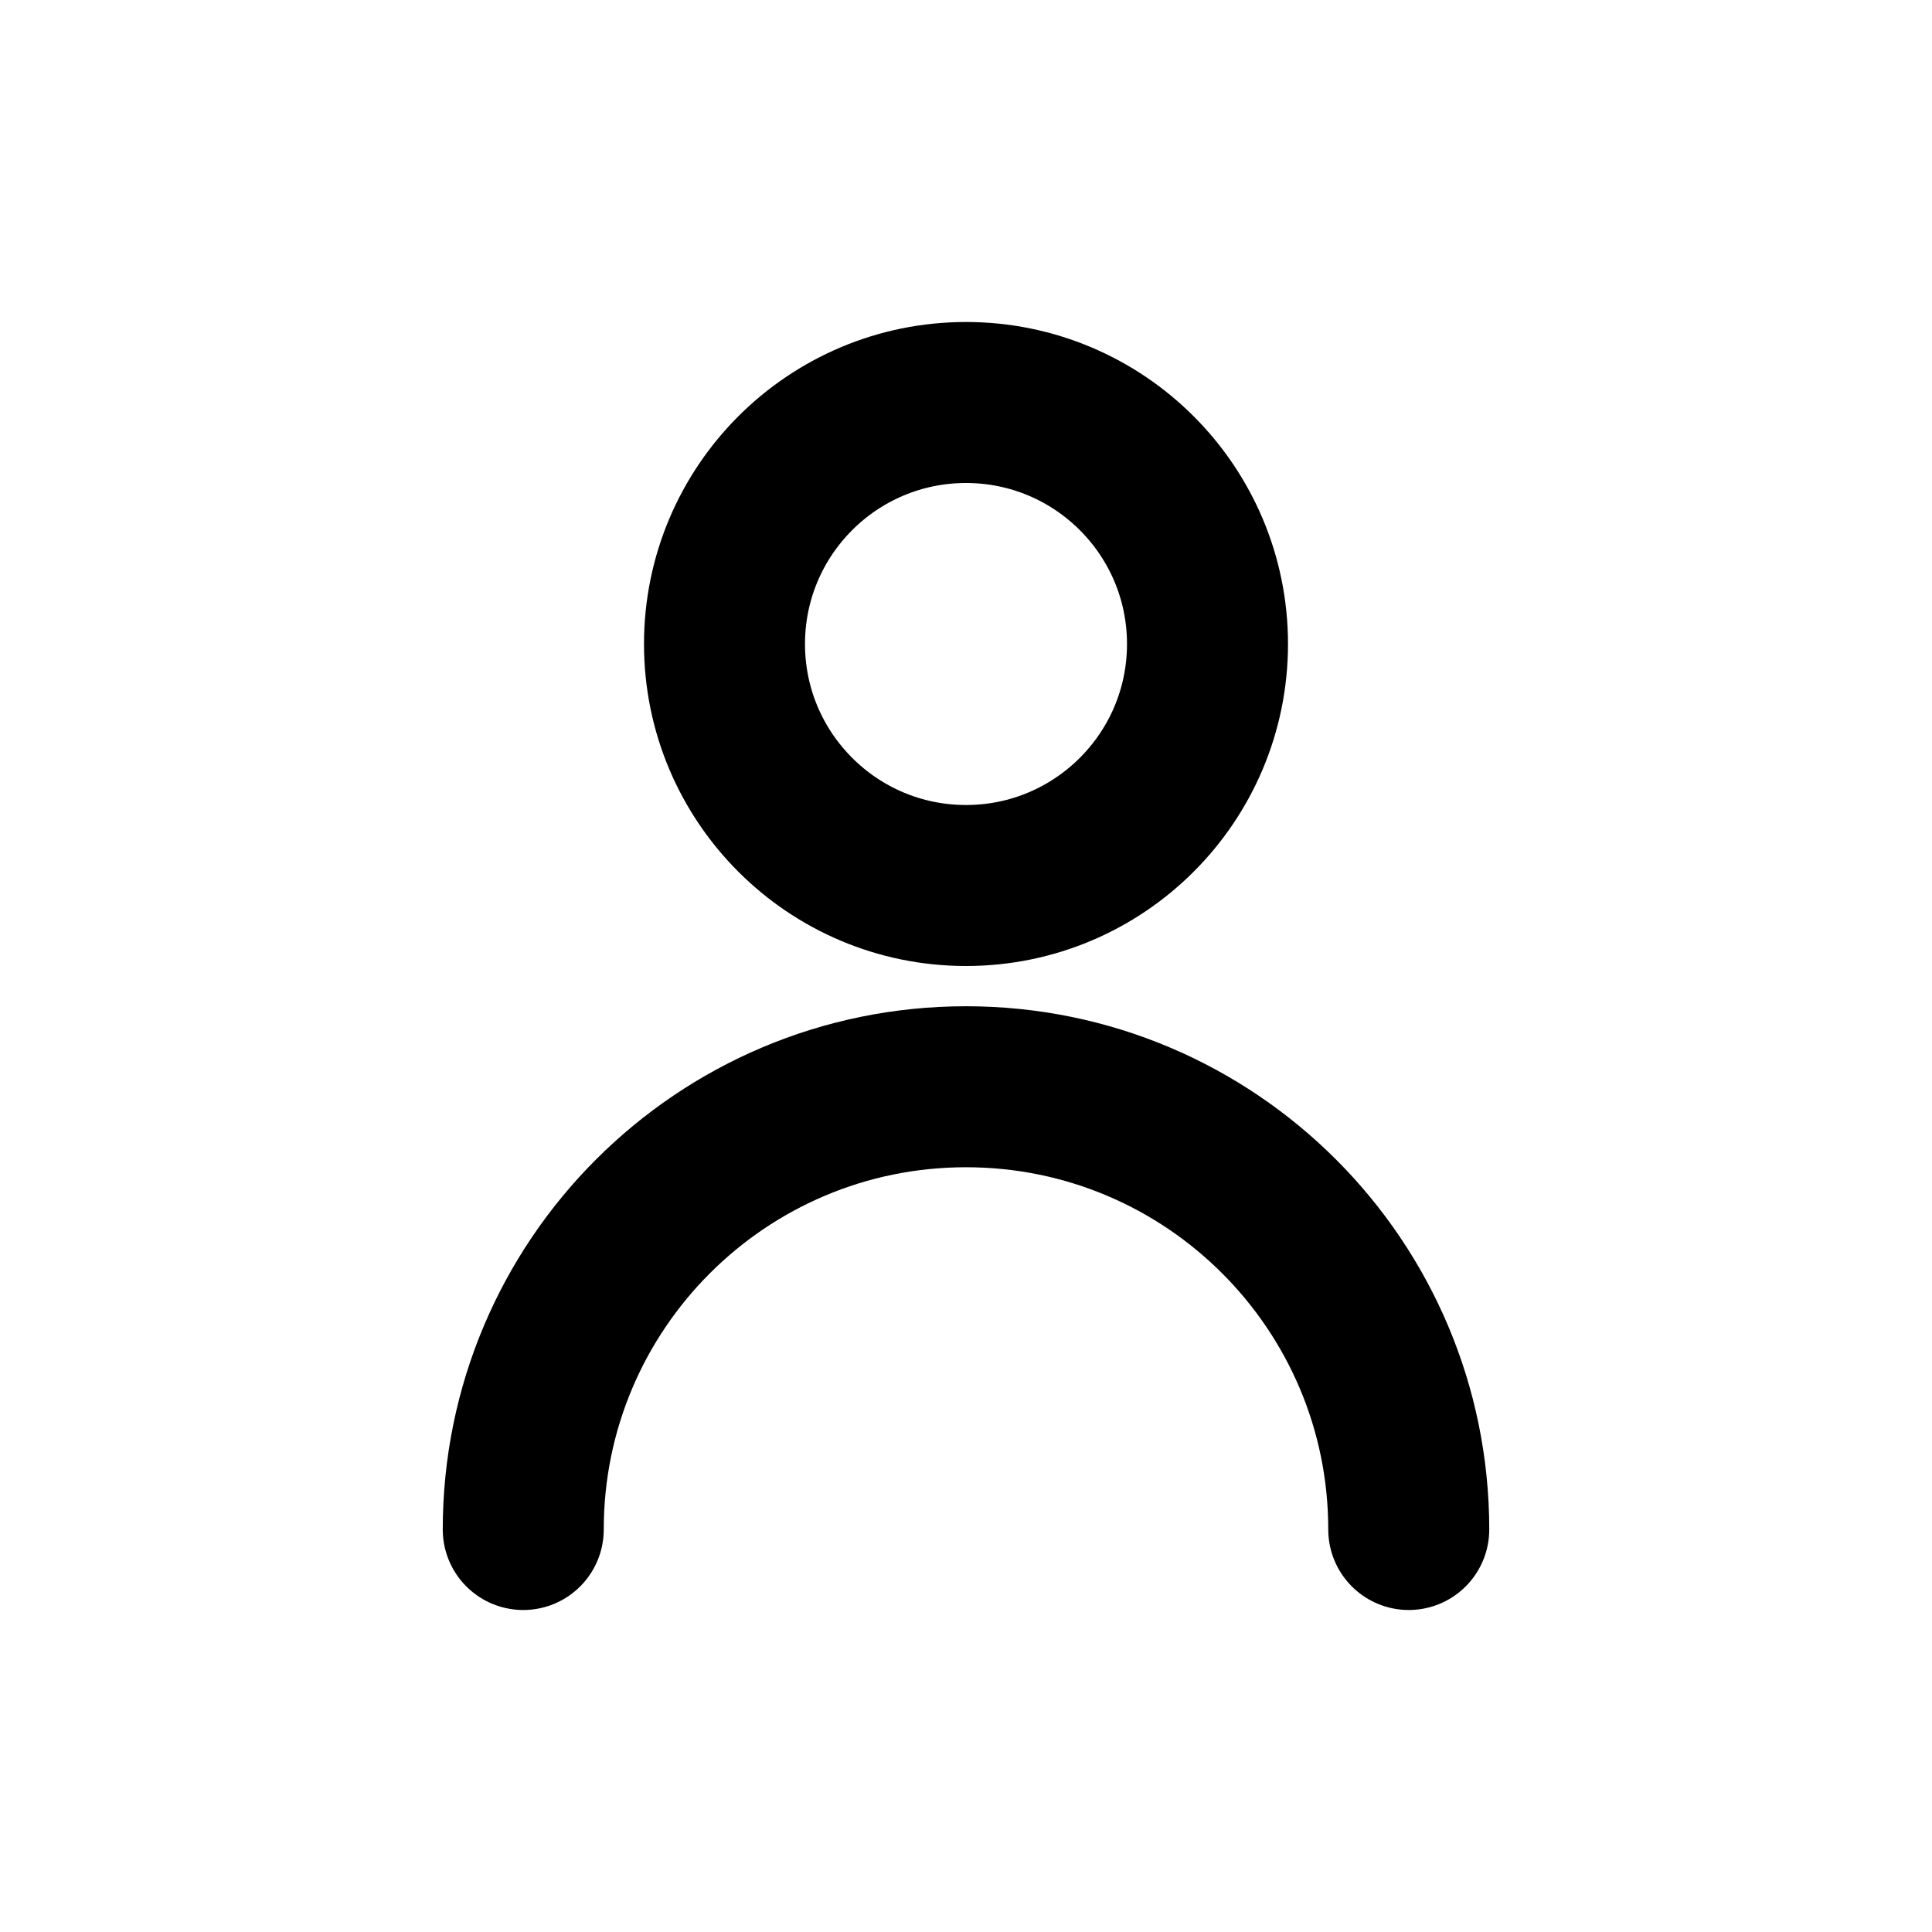
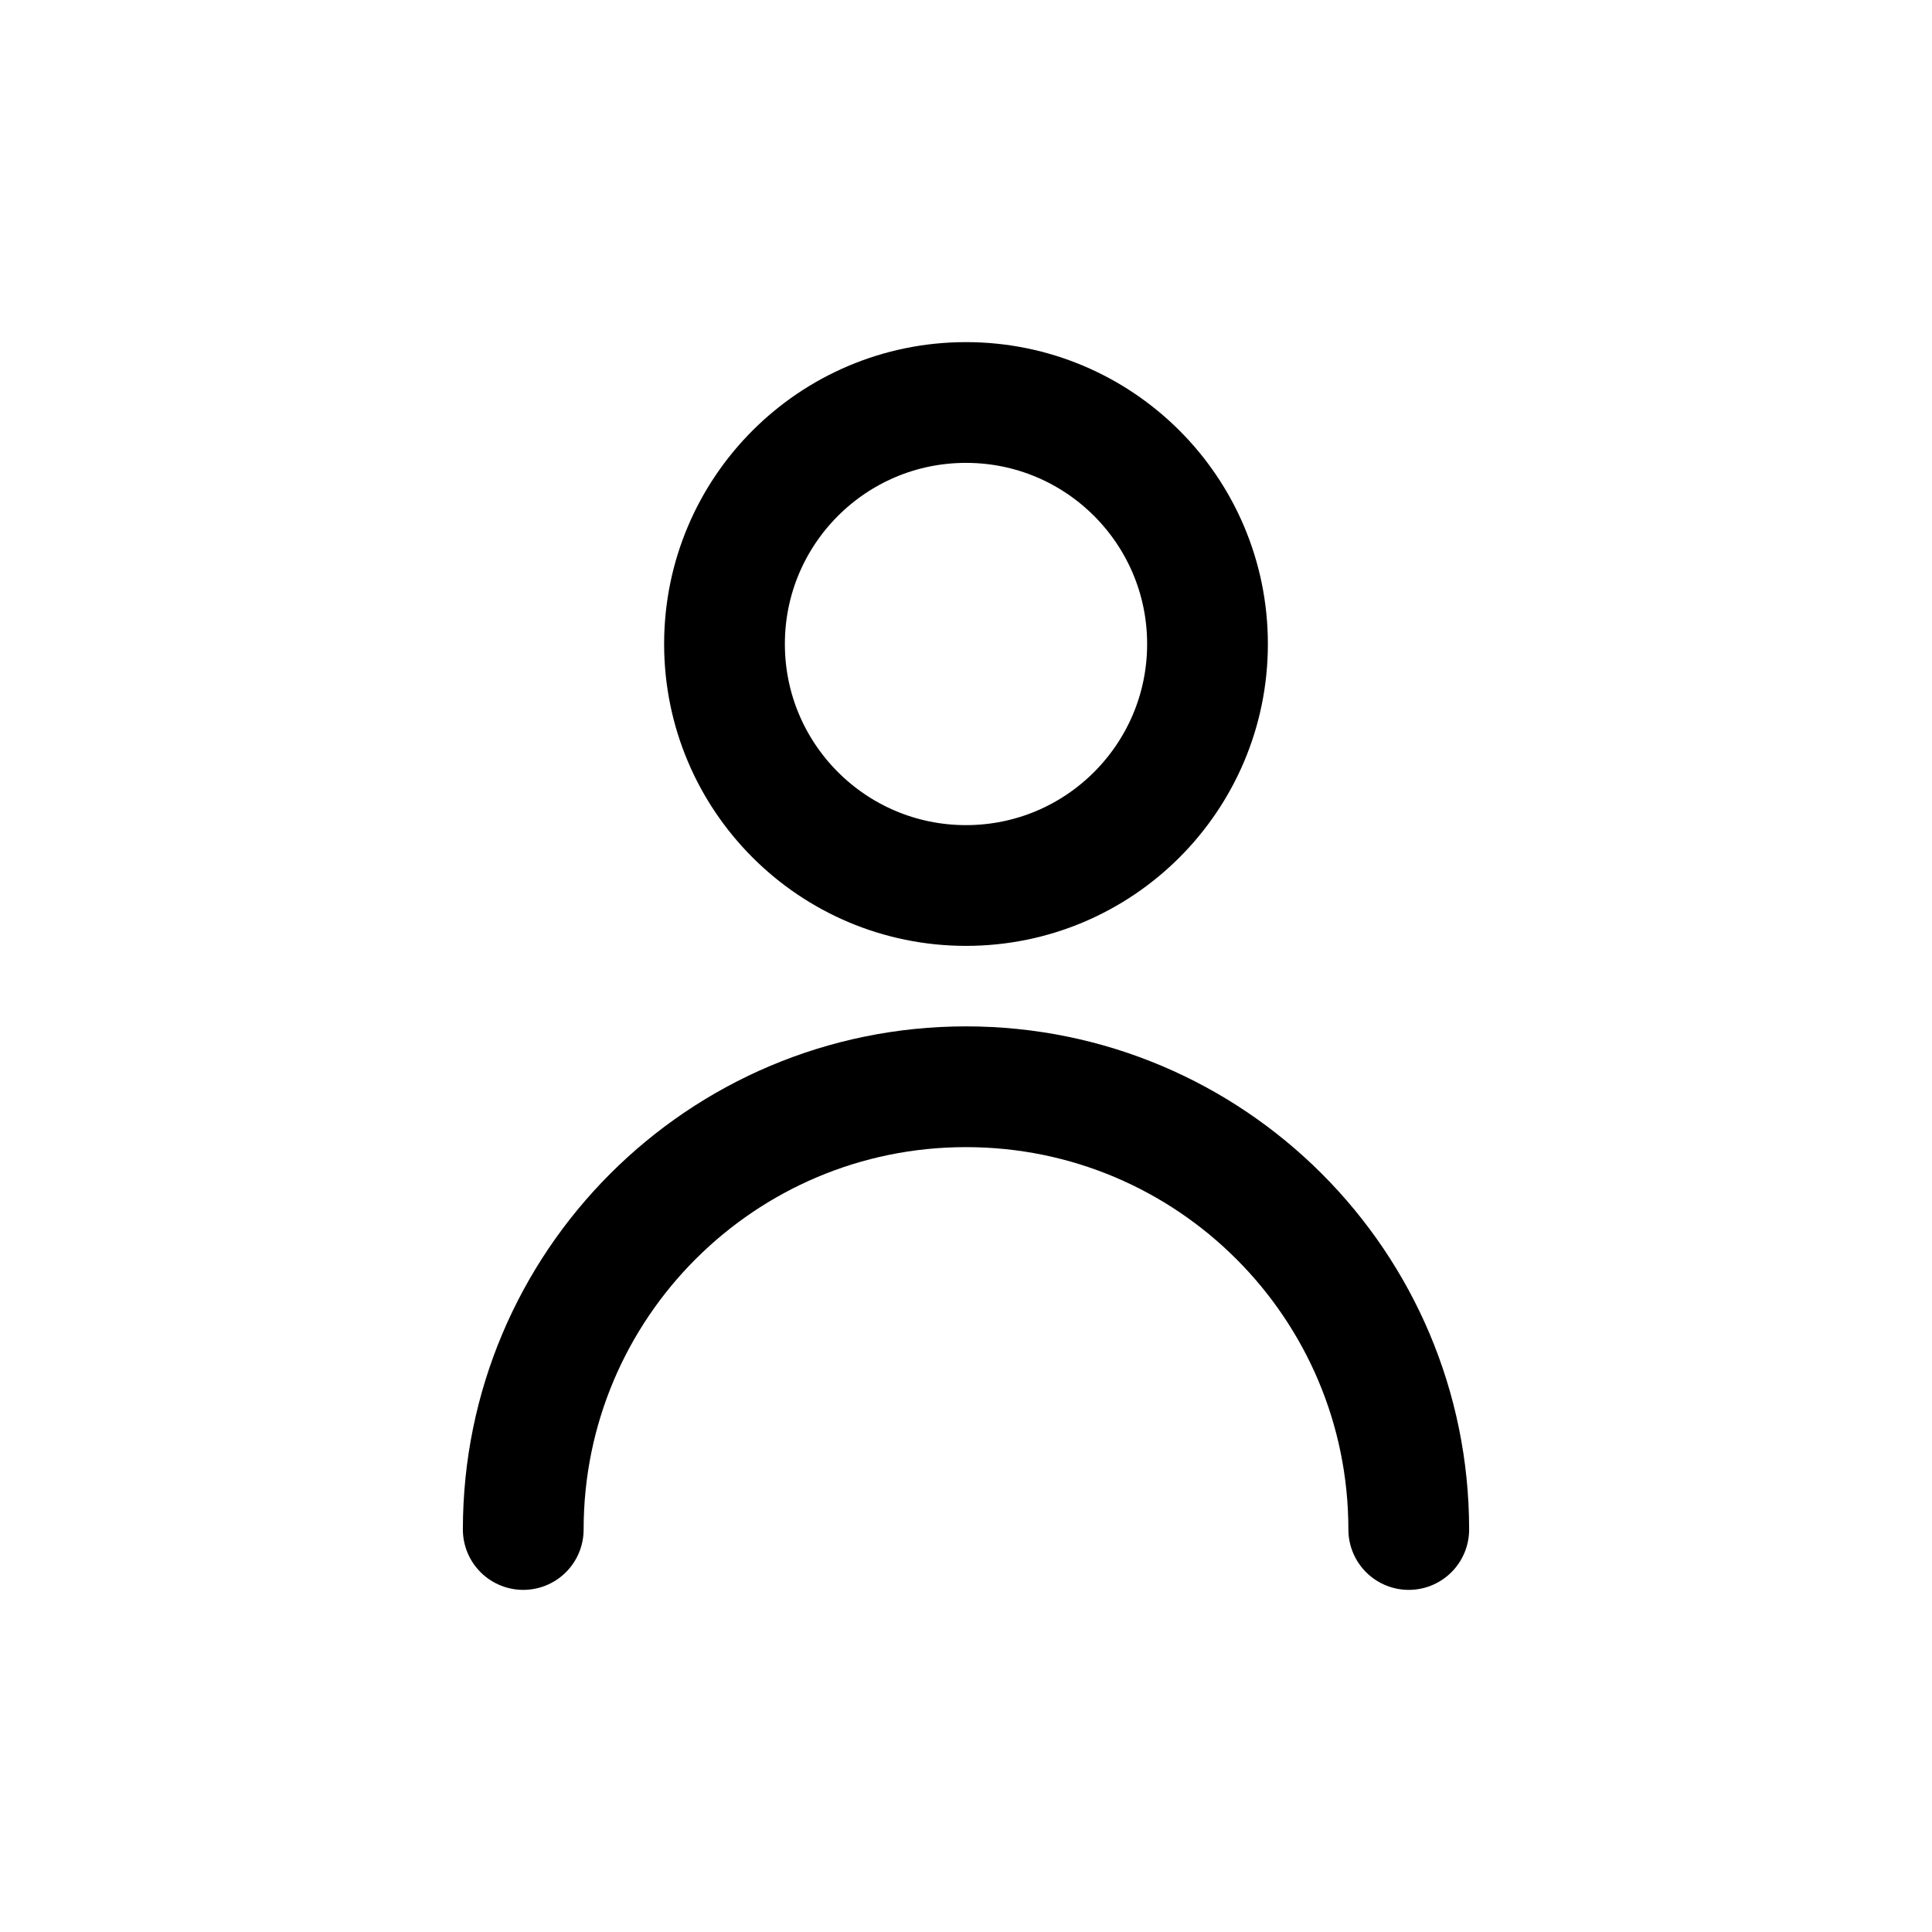
<svg xmlns="http://www.w3.org/2000/svg" viewBox="0 0 24 24" fill="none">
-   <circle cx="12" cy="8" r="3" stroke="currentColor" stroke-width="2" />
-   <path d="M6.5 19C6.5 15.962 8.962 13.5 12 13.5C15.038 13.5 17.5 15.962 17.5 19" stroke="currentColor" stroke-width="2" stroke-linecap="round" />
+   <circle cx="12" cy="8" r="3" stroke="currentColor" stroke-width="1.5" />
+   <path d="M6.5 19C6.5 15.962 8.962 13.5 12 13.5C15.038 13.5 17.5 15.962 17.5 19" stroke="currentColor" stroke-width="1.5" stroke-linecap="round" />
</svg>
